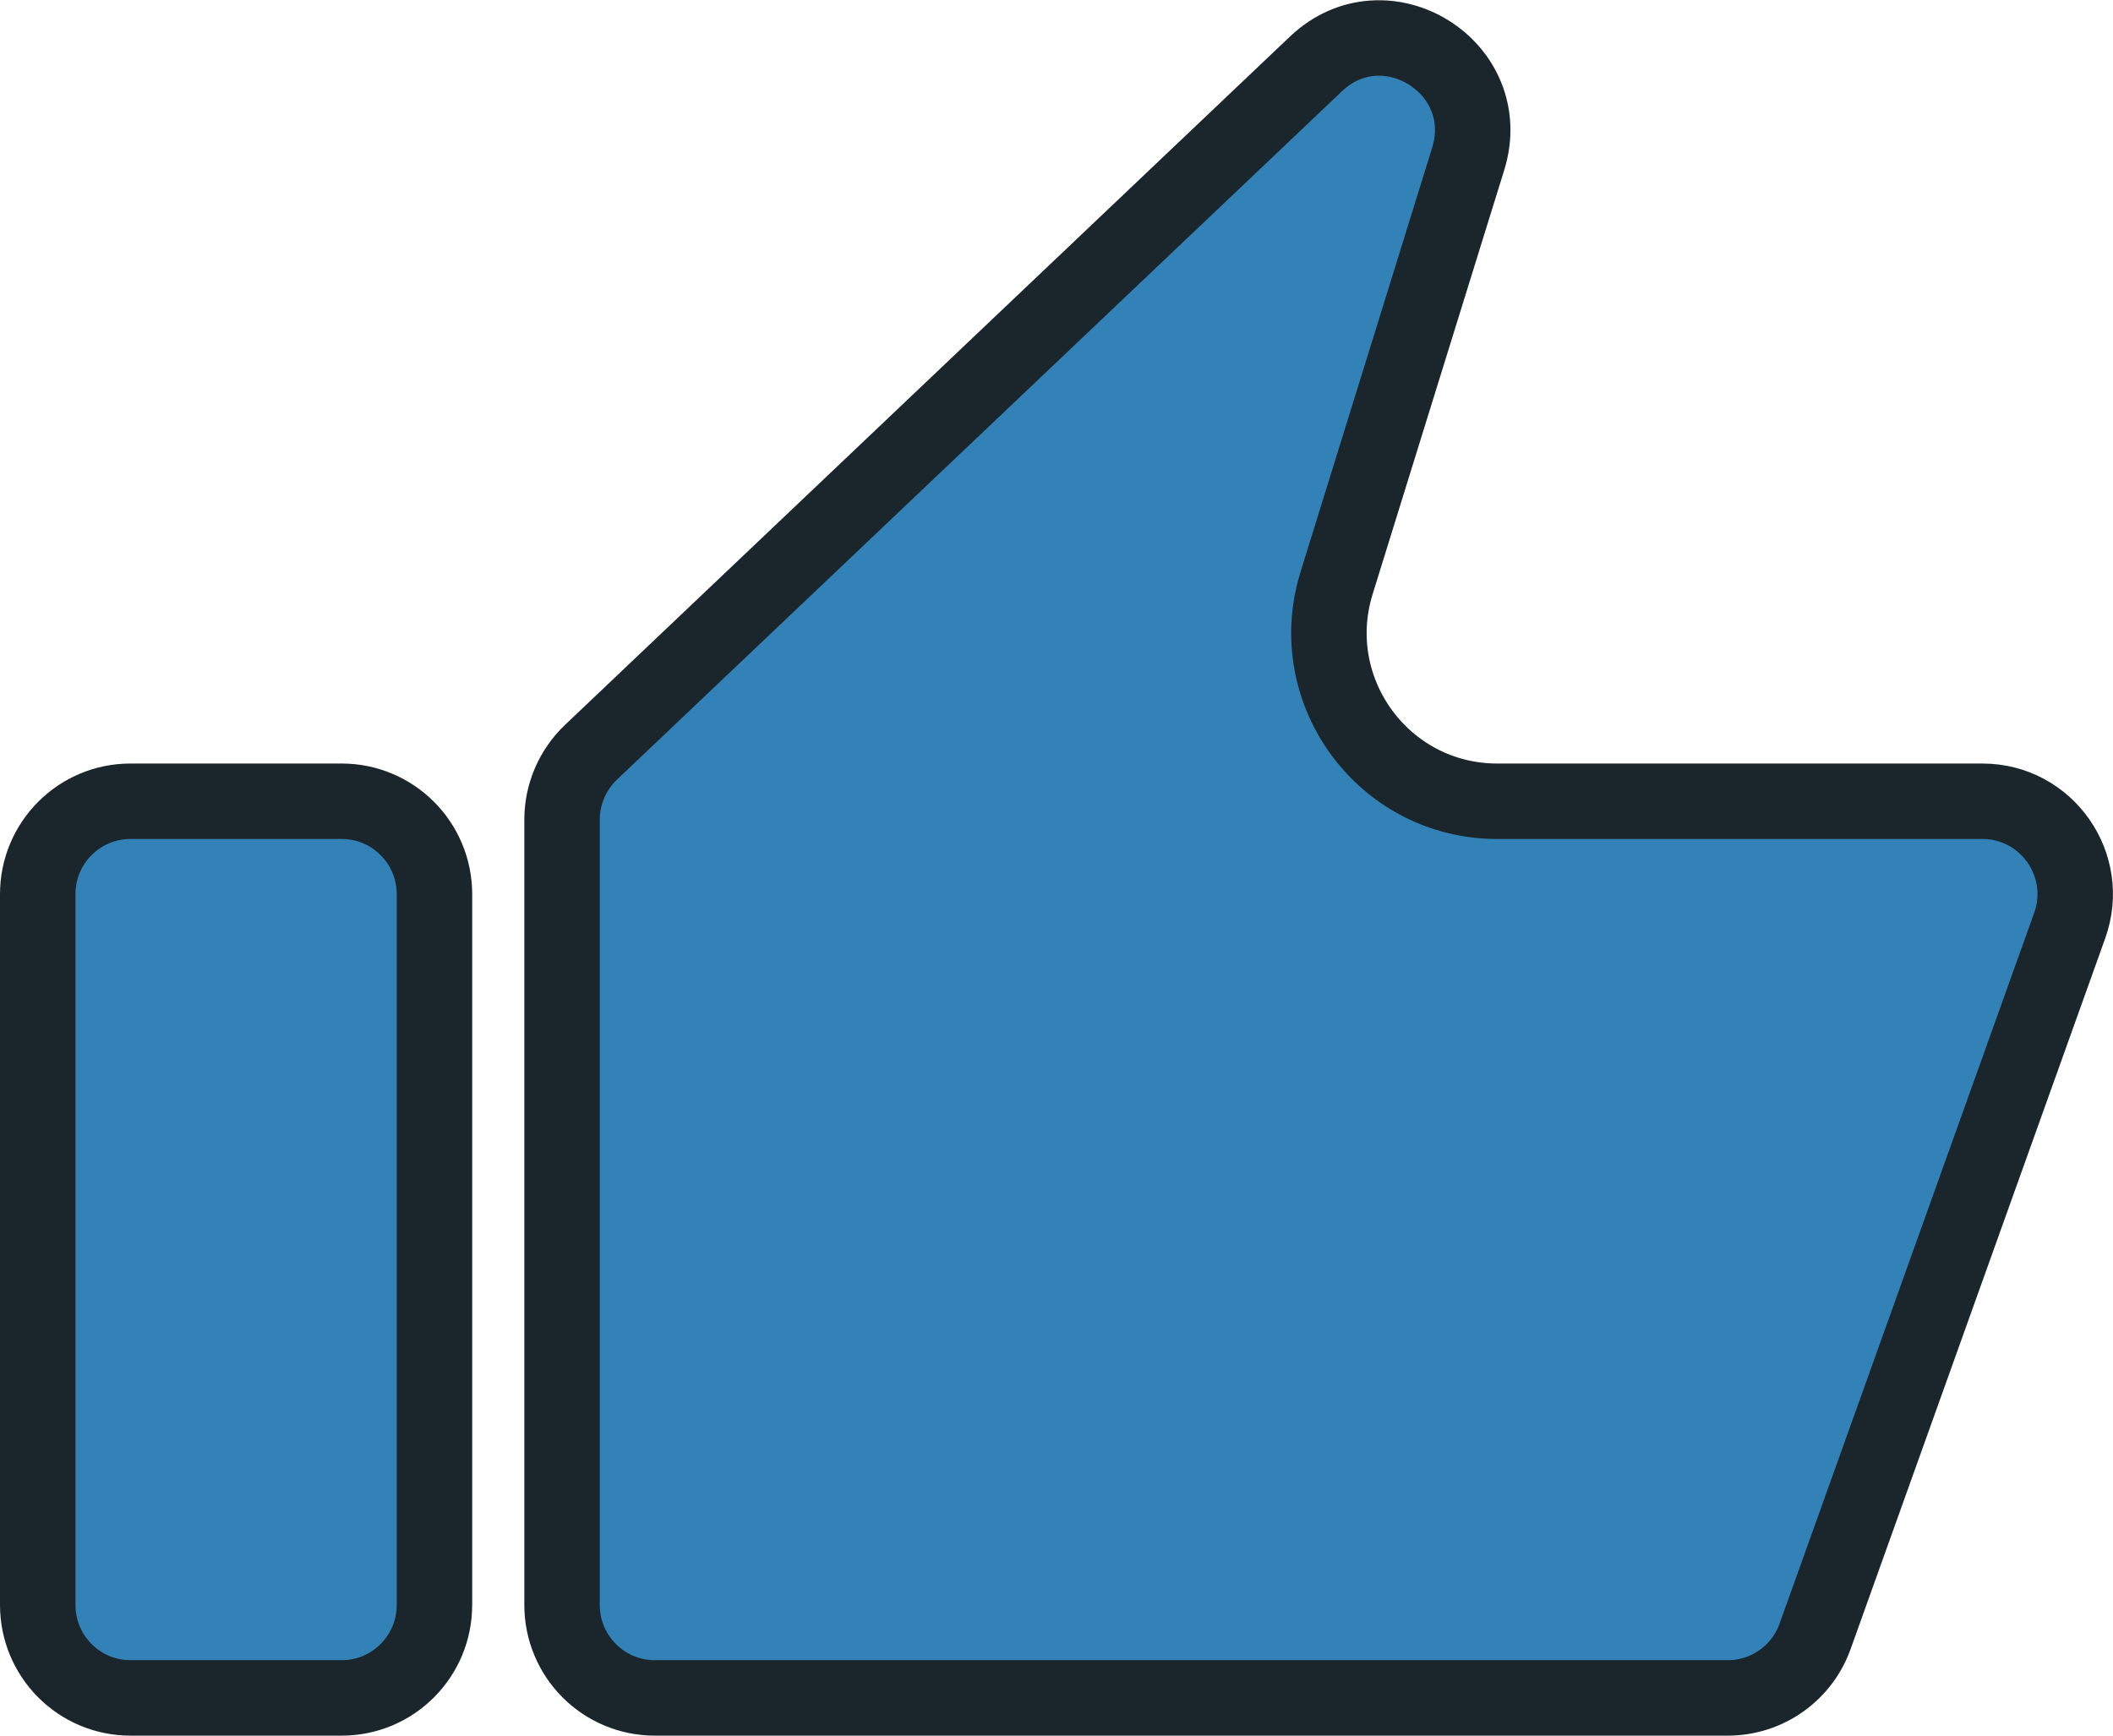
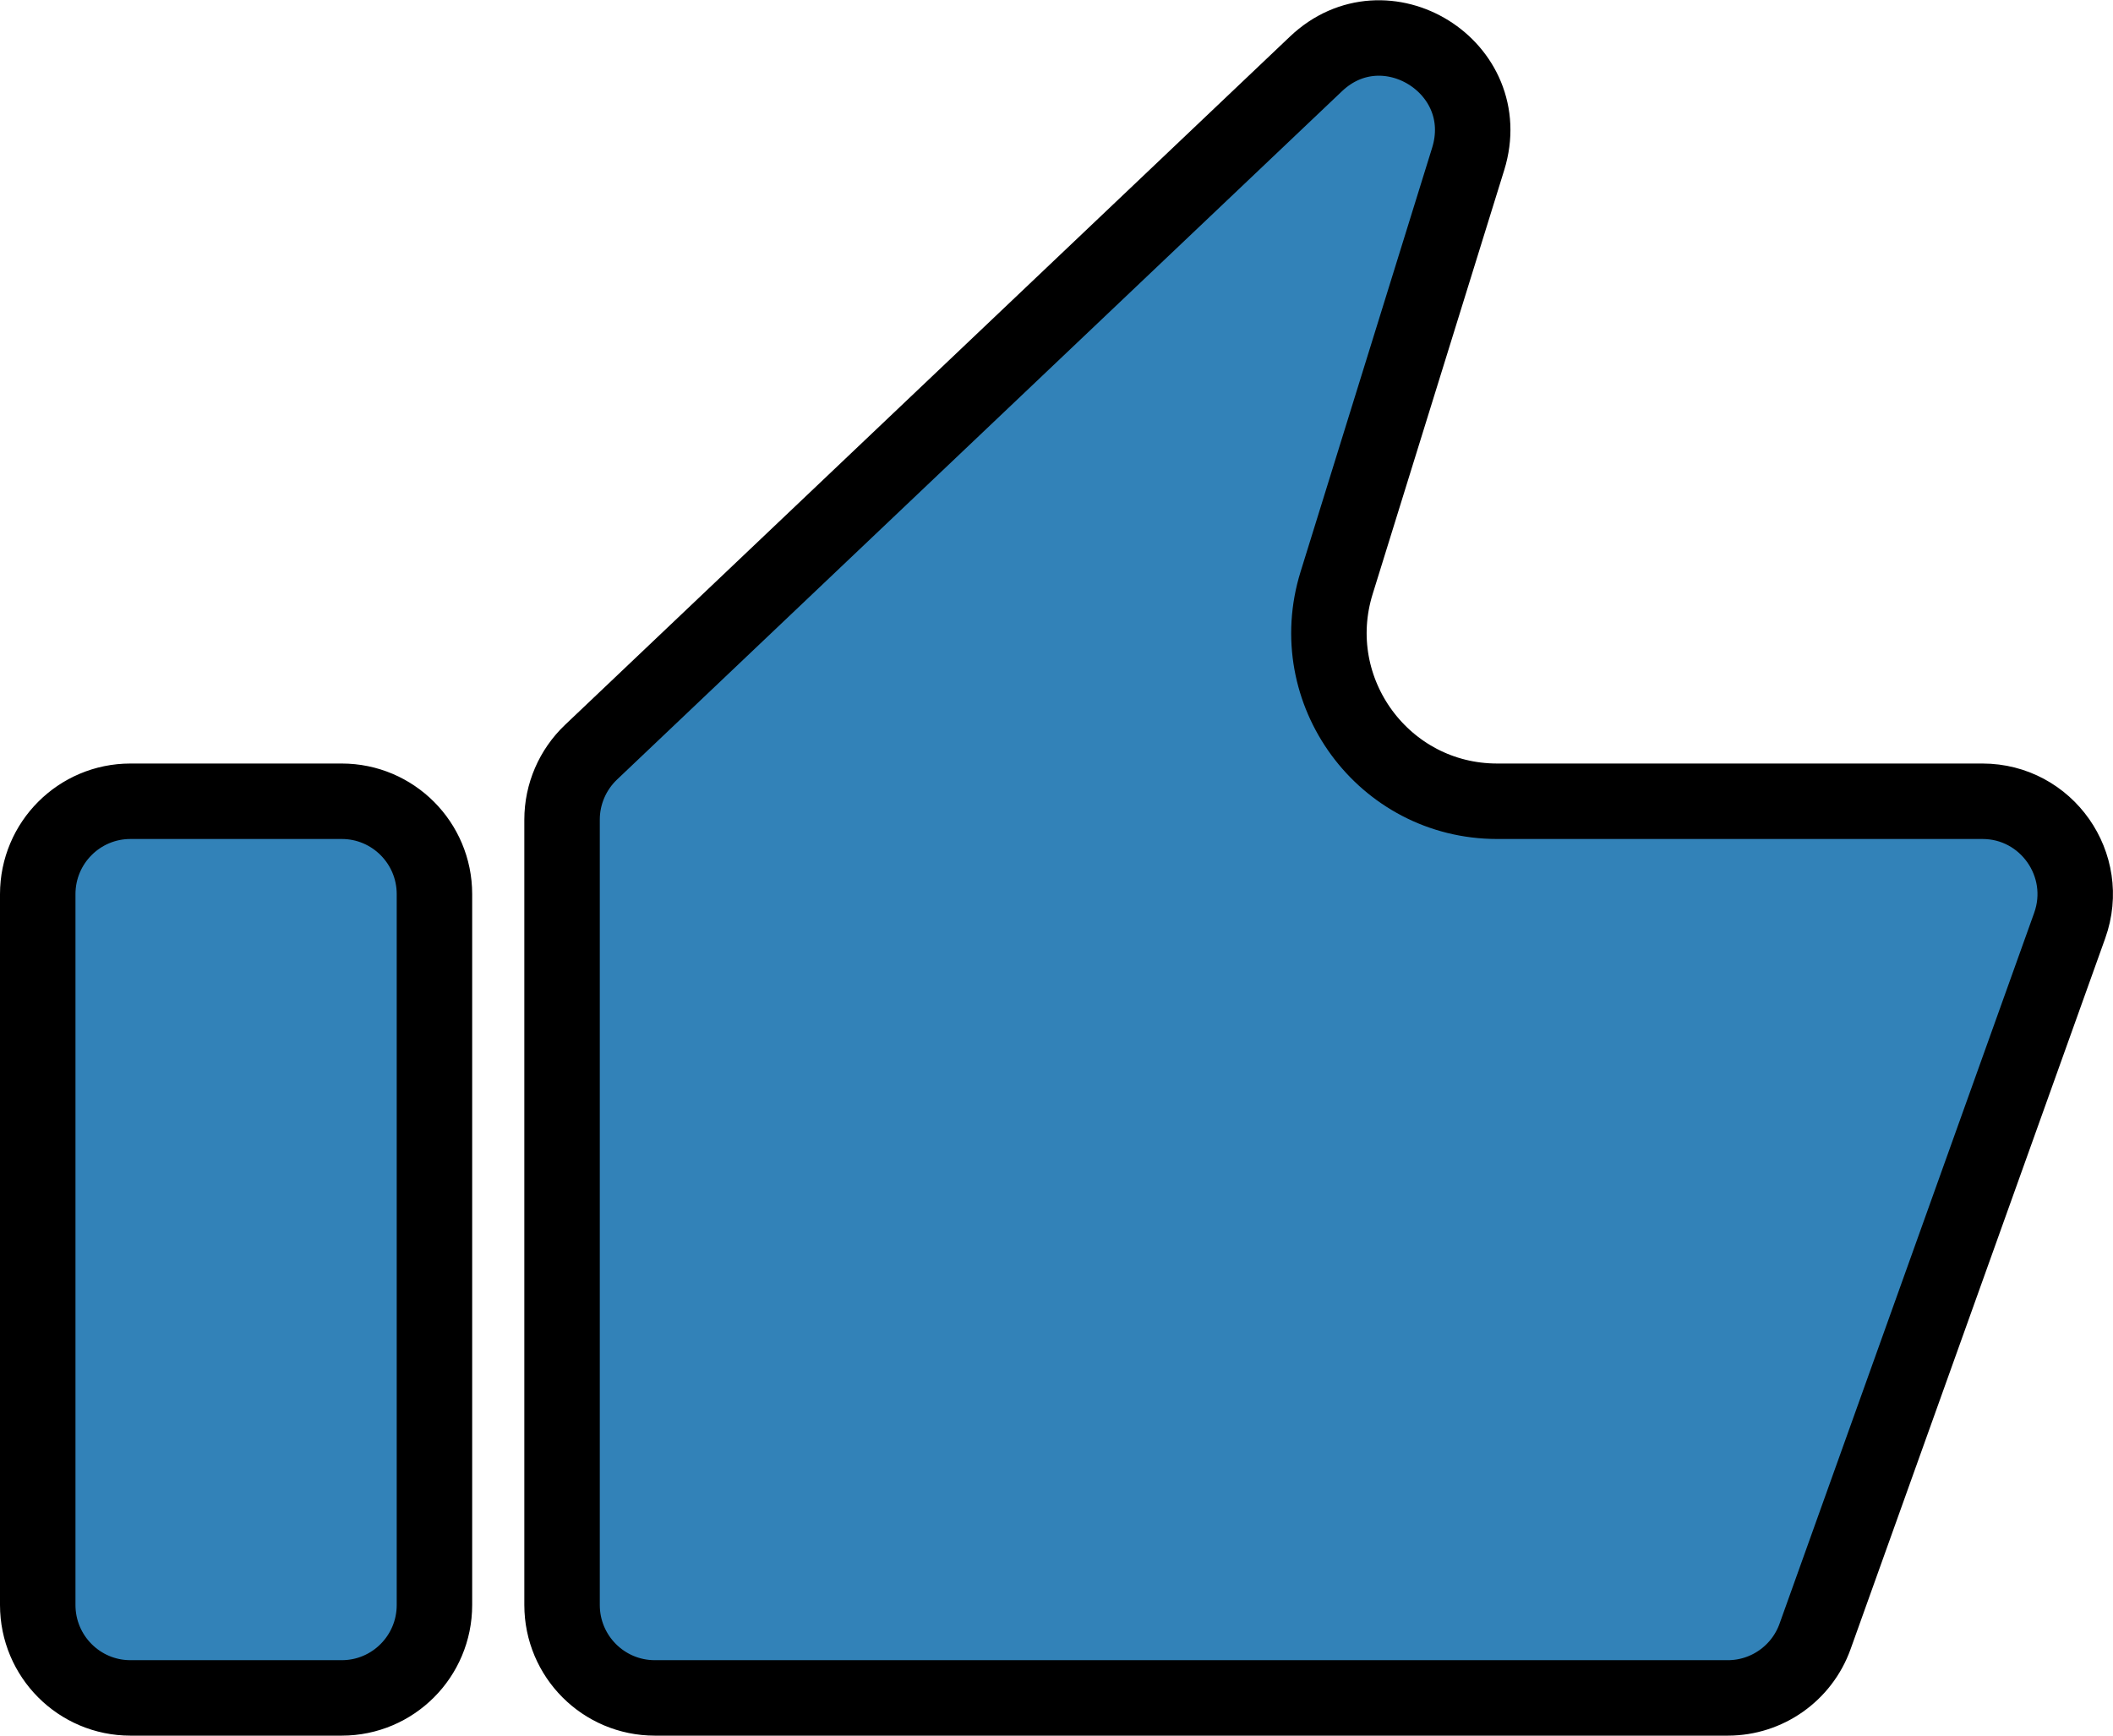
<svg xmlns="http://www.w3.org/2000/svg" width="28" height="23" viewBox="0 0 28 23" fill="none">
-   <path d="M7.448 10.862C7.448 10.524 7.587 10.201 7.832 9.968L17.438 0.847C18.353 -0.023 19.832 0.892 19.455 2.107L17.712 7.724C17.266 9.159 18.336 10.618 19.84 10.618H26.27C27.119 10.618 27.714 11.462 27.426 12.266L24.052 21.685C23.877 22.174 23.414 22.5 22.896 22.5H8.677C7.999 22.5 7.448 21.95 7.448 21.268V10.862ZM0.5 11.849C0.5 11.168 1.051 10.618 1.728 10.618H4.529C5.206 10.618 5.757 11.168 5.757 11.849V21.268C5.757 21.95 5.206 22.5 4.529 22.5H1.728C1.051 22.5 0.5 21.95 0.5 21.268V11.849Z" fill="#3282B8" stroke="#1B262C" />
+   <path d="M7.448 10.862C7.448 10.524 7.587 10.201 7.832 9.968L17.438 0.847C18.353 -0.023 19.832 0.892 19.455 2.107L17.712 7.724C17.266 9.159 18.336 10.618 19.84 10.618H26.27C27.119 10.618 27.714 11.462 27.426 12.266L24.052 21.685C23.877 22.174 23.414 22.5 22.896 22.5H8.677C7.999 22.5 7.448 21.95 7.448 21.268V10.862ZM0.5 11.849C0.5 11.168 1.051 10.618 1.728 10.618H4.529C5.206 10.618 5.757 11.168 5.757 11.849V21.268C5.757 21.95 5.206 22.5 4.529 22.5H1.728C1.051 22.5 0.5 21.95 0.5 21.268V11.849Z" fill="#3282B8" stroke="black" />
</svg>
